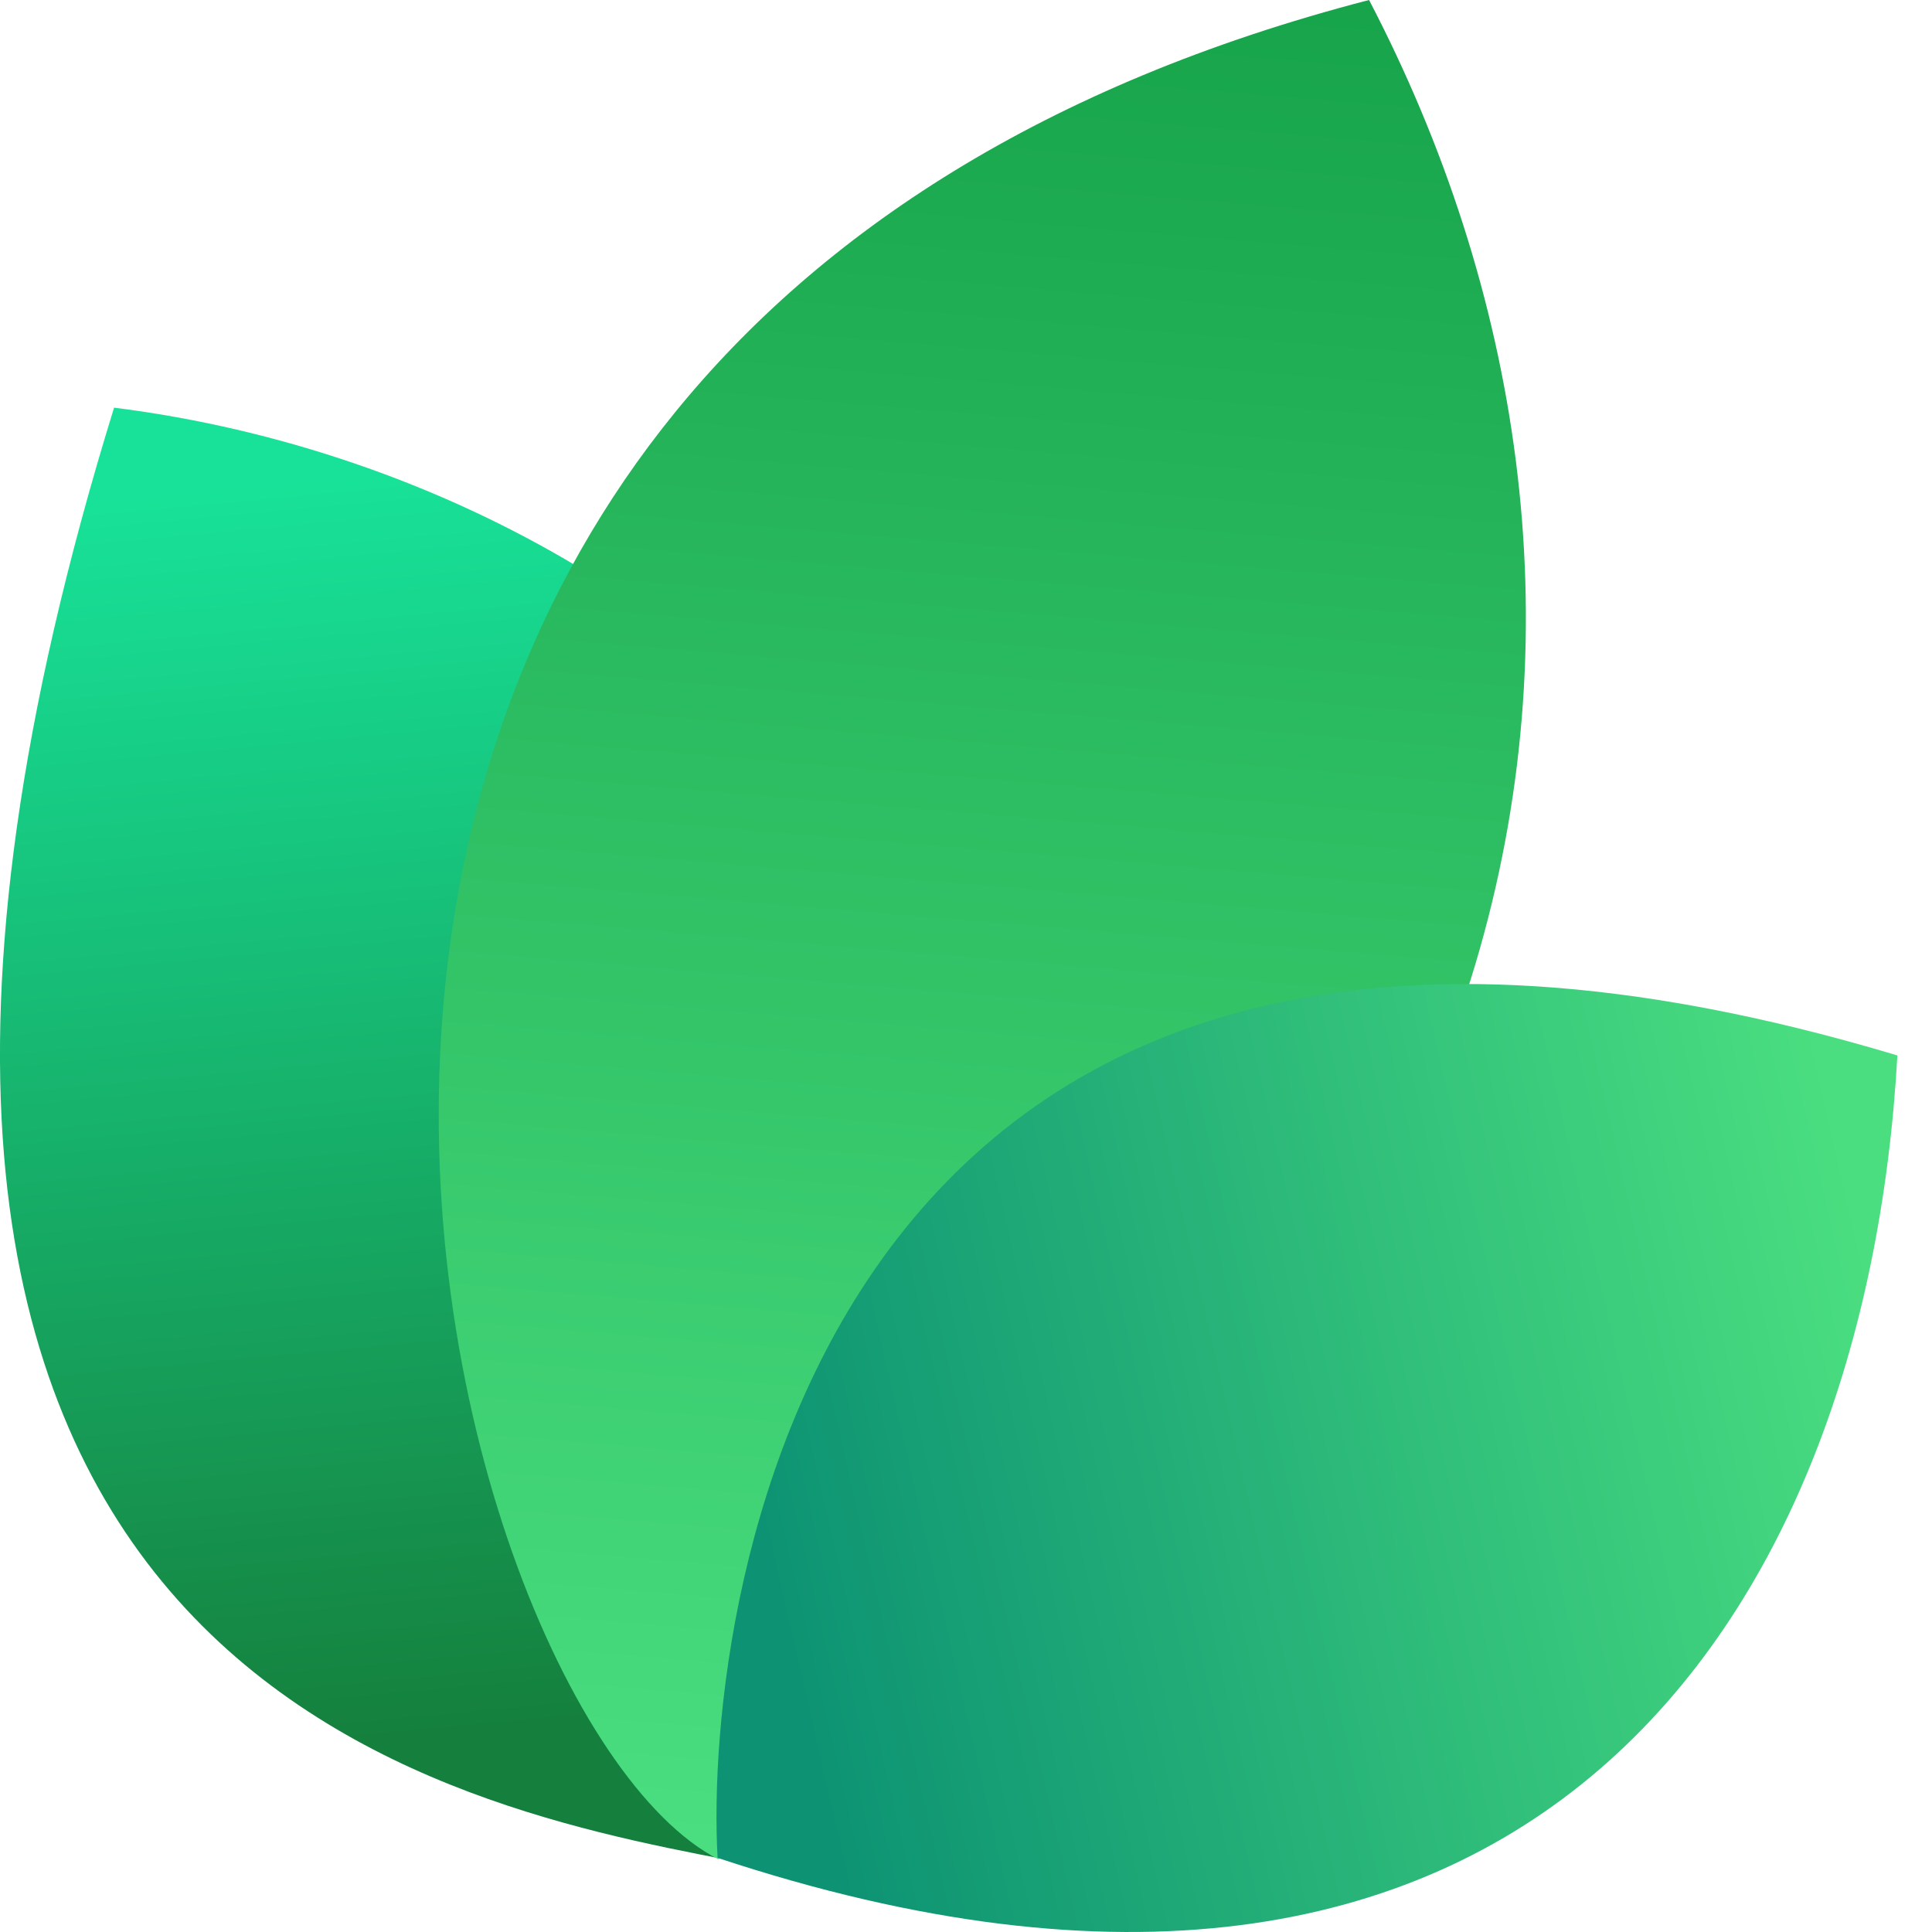
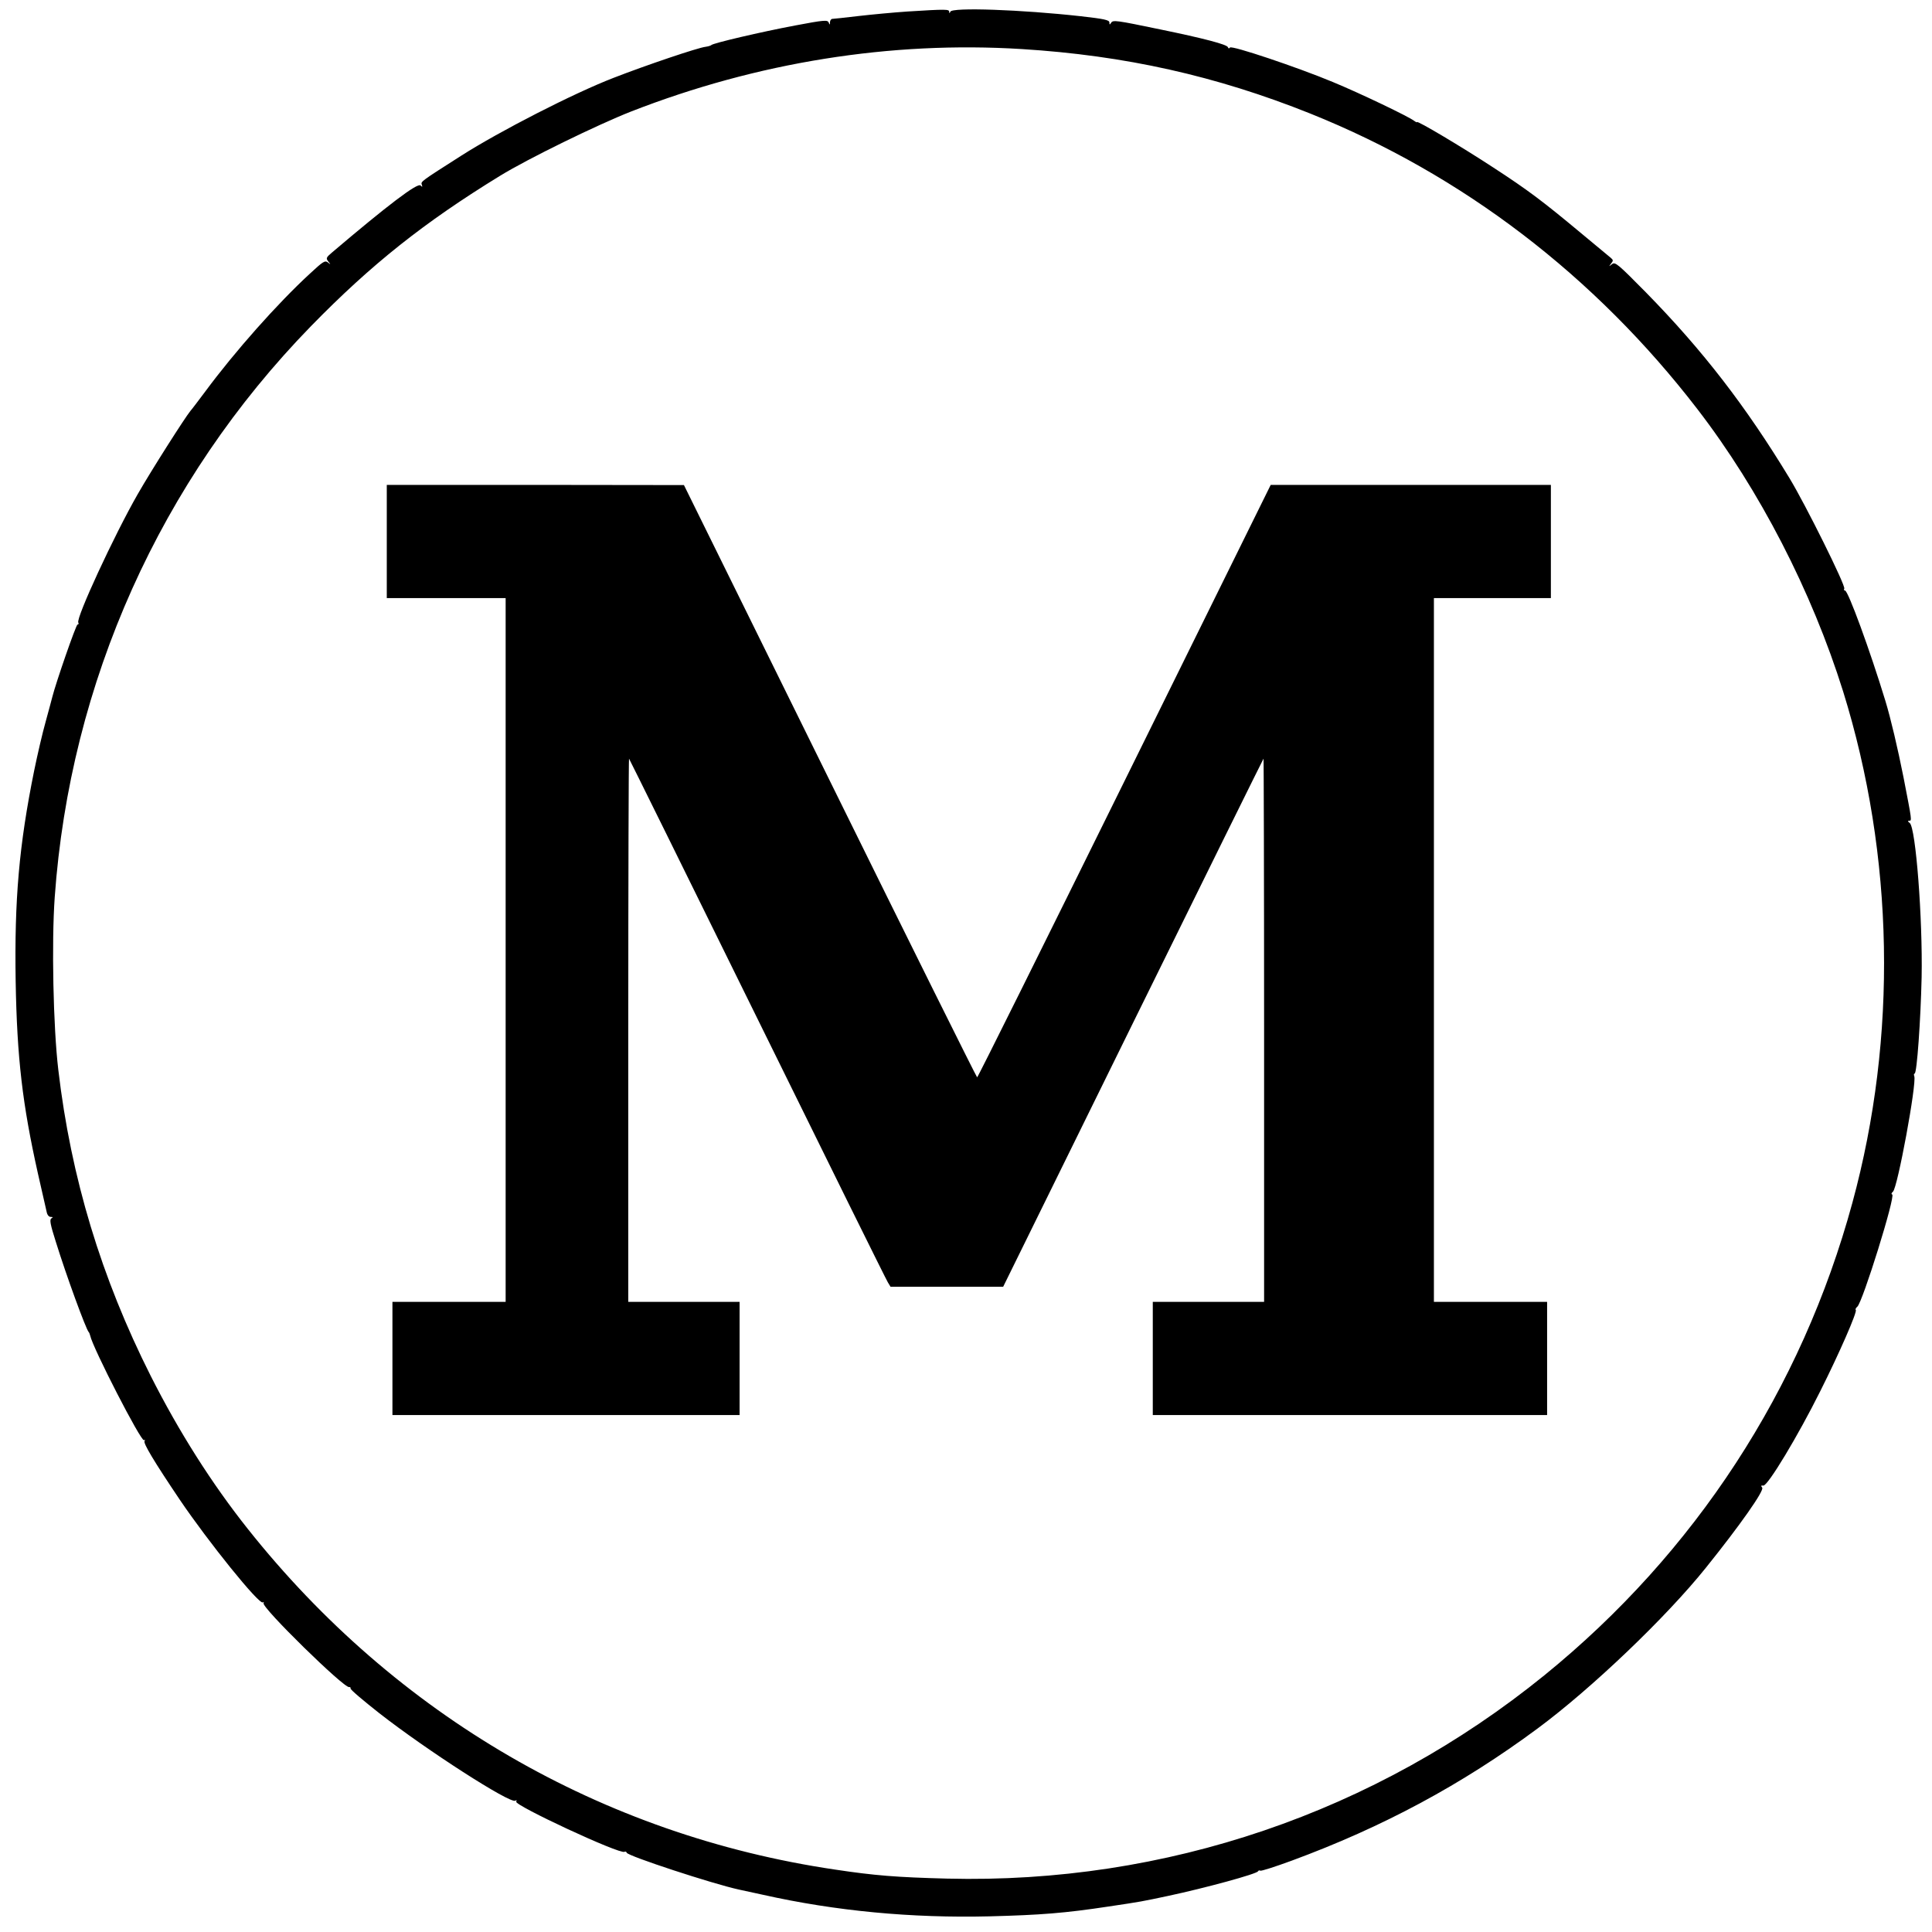
- <svg xmlns="http://www.w3.org/2000/svg" width="24" height="24" viewBox="0 0 24 24" fill="none">
-   <path d="M9.061 23.108C5.268 22.377 -3.391 20.627 1.417 5.064C9.634 6.099 16.973 14.064 9.061 23.108Z" fill="url(#paint0_linear_17557_2021)" />
-   <path d="M8.919 23.094C5.276 21.222 0.784 4.209 17.007 0C20.757 7.193 19.621 16.545 8.919 23.094Z" fill="url(#paint1_linear_17557_2021)" />
-   <path d="M8.914 23.079C8.735 19.882 10.159 9.085 23.57 13.111C23.181 20.123 18.984 26.418 8.914 23.079Z" fill="url(#paint2_linear_17557_2021)" />
-   <defs>
-     <linearGradient id="paint0_linear_17557_2021" x1="3.776" y1="5.916" x2="5.232" y2="21.559" gradientUnits="userSpaceOnUse">
-       <stop stop-color="#18E299" />
-       <stop offset="1" stop-color="#15803D" />
-     </linearGradient>
-     <linearGradient id="paint1_linear_17557_2021" x1="12.171" y1="-0.718" x2="10.19" y2="22.983" gradientUnits="userSpaceOnUse">
-       <stop stop-color="#16A34A" />
-       <stop offset="1" stop-color="#4ADE80" />
-     </linearGradient>
-     <linearGradient id="paint2_linear_17557_2021" x1="23.133" y1="15.353" x2="9.338" y2="18.52" gradientUnits="userSpaceOnUse">
-       <stop stop-color="#4ADE80" />
-       <stop offset="1" stop-color="#0D9373" />
-     </linearGradient>
-   </defs>
+ <svg xmlns="http://www.w3.org/2000/svg" version="1.0" width="1024pt" height="1024pt" viewBox="0 0 1024 1024" preserveAspectRatio="xMidYMid meet">
+   <g transform="translate(0,1024) scale(0.1,-0.1)" fill="#000000" stroke="none">
+     <path d="M4810 10179 c-74 -5 -191 -16 -260 -24 -69 -8 -131 -15 -138 -15 -7 0 -12 -8 -13 -17 0 -16 -1 -16 -7 -2 -6 14 -24 13 -177 -16 -181 -34 -437 -94 -445 -104 -3 -3 -16 -7 -30 -9 -39 -4 -317 -98 -489 -165 -212 -82 -602 -282 -806 -412 -216 -138 -216 -137 -209 -155 4 -12 2 -12 -7 -3 -16 16 -177 -107 -469 -355 -32 -27 -33 -31 -20 -48 14 -17 14 -18 -2 -5 -16 12 -26 5 -95 -59 -172 -158 -399 -414 -555 -625 -37 -49 -72 -96 -78 -102 -29 -35 -208 -316 -280 -442 -124 -216 -329 -659 -315 -681 3 -6 2 -10 -4 -10 -8 0 -116 -312 -134 -385 -3 -11 -18 -69 -35 -130 -17 -60 -44 -177 -61 -260 -80 -395 -105 -683 -98 -1115 7 -408 36 -653 118 -1020 22 -96 43 -187 46 -202 3 -17 12 -28 22 -28 12 0 13 -2 3 -8 -10 -7 -5 -33 23 -121 57 -184 161 -467 175 -481 3 -3 6 -11 8 -19 14 -66 270 -564 285 -554 6 3 7 1 3 -5 -7 -12 49 -106 187 -311 151 -223 420 -557 440 -544 5 3 7 1 4 -4 -13 -21 428 -453 454 -445 5 1 8 -2 7 -7 -2 -6 67 -64 152 -131 252 -197 694 -481 721 -464 8 4 9 3 5 -5 -12 -19 550 -281 574 -266 4 3 10 1 12 -5 5 -17 456 -165 594 -195 10 -2 69 -15 129 -28 384 -86 787 -124 1200 -114 270 7 399 17 630 52 175 26 178 27 315 56 197 42 473 117 478 131 2 4 7 6 12 3 4 -3 79 21 166 53 483 178 902 403 1304 701 285 211 681 589 891 851 181 225 311 410 299 425 -8 10 -6 13 6 11 24 -2 185 266 302 501 101 201 197 421 188 430 -3 3 0 11 8 17 28 23 204 588 185 595 -6 2 -4 8 4 15 24 18 127 576 113 612 -3 8 -2 14 2 14 12 0 32 285 37 510 6 311 -31 792 -63 818 -11 8 -12 12 -3 12 15 0 15 -2 -30 230 -31 156 -68 313 -96 405 -83 272 -198 585 -214 585 -6 0 -7 5 -4 10 9 14 -205 445 -290 585 -231 381 -459 677 -761 985 -150 152 -163 163 -180 150 -18 -14 -18 -14 -5 3 12 15 12 19 -1 30 -9 7 -80 66 -159 132 -198 165 -278 226 -464 347 -168 110 -405 251 -405 241 0 -3 -6 0 -14 6 -25 21 -288 147 -431 206 -187 78 -538 196 -546 183 -4 -6 -8 -6 -11 2 -4 14 -129 47 -358 94 -236 49 -251 51 -261 35 -7 -11 -9 -11 -9 2 0 13 -28 19 -152 33 -315 35 -682 48 -691 24 -4 -10 -6 -10 -6 0 -1 13 -15 14 -221 1z m605 -199 c547 -34 1031 -142 1530 -342 807 -324 1508 -860 2052 -1567 330 -429 606 -966 772 -1496 271 -872 289 -1829 49 -2710 -269 -989 -833 -1855 -1632 -2504 -897 -728 -2009 -1107 -3166 -1078 -268 7 -383 16 -595 48 -1233 182 -2327 817 -3112 1806 -190 239 -365 515 -514 810 -262 520 -423 1051 -490 1623 -27 227 -36 676 -19 914 81 1140 560 2208 1358 3027 320 328 601 551 1002 797 148 91 517 271 695 341 669 261 1376 374 2070 331z" />
+     <path d="M2050 7370 l0 -300 315 0 315 0 0 -1865 0 -1865 -300 0 -300 0 0 -300 0 -300 920 0 920 0 0 300 0 300 -295 0 -295 0 0 1442 c0 793 2 1439 4 1437 2 -2 309 -623 681 -1379 372 -756 683 -1385 691 -1397 l14 -23 299 0 298 0 688 1398 c378 768 690 1399 692 1401 1 2 3 -644 3 -1437 l0 -1442 -295 0 -295 0 0 -300 0 -300 1045 0 1045 0 0 300 0 300 -300 0 -300 0 0 1865 0 1865 310 0 310 0 0 300 0 300 -743 0 -742 0 -775 -1570 c-426 -863 -777 -1570 -781 -1570 -3 0 -354 706 -780 1570 l-774 1569 -787 1 -788 0 0 -300z" />
+   </g>
</svg>
